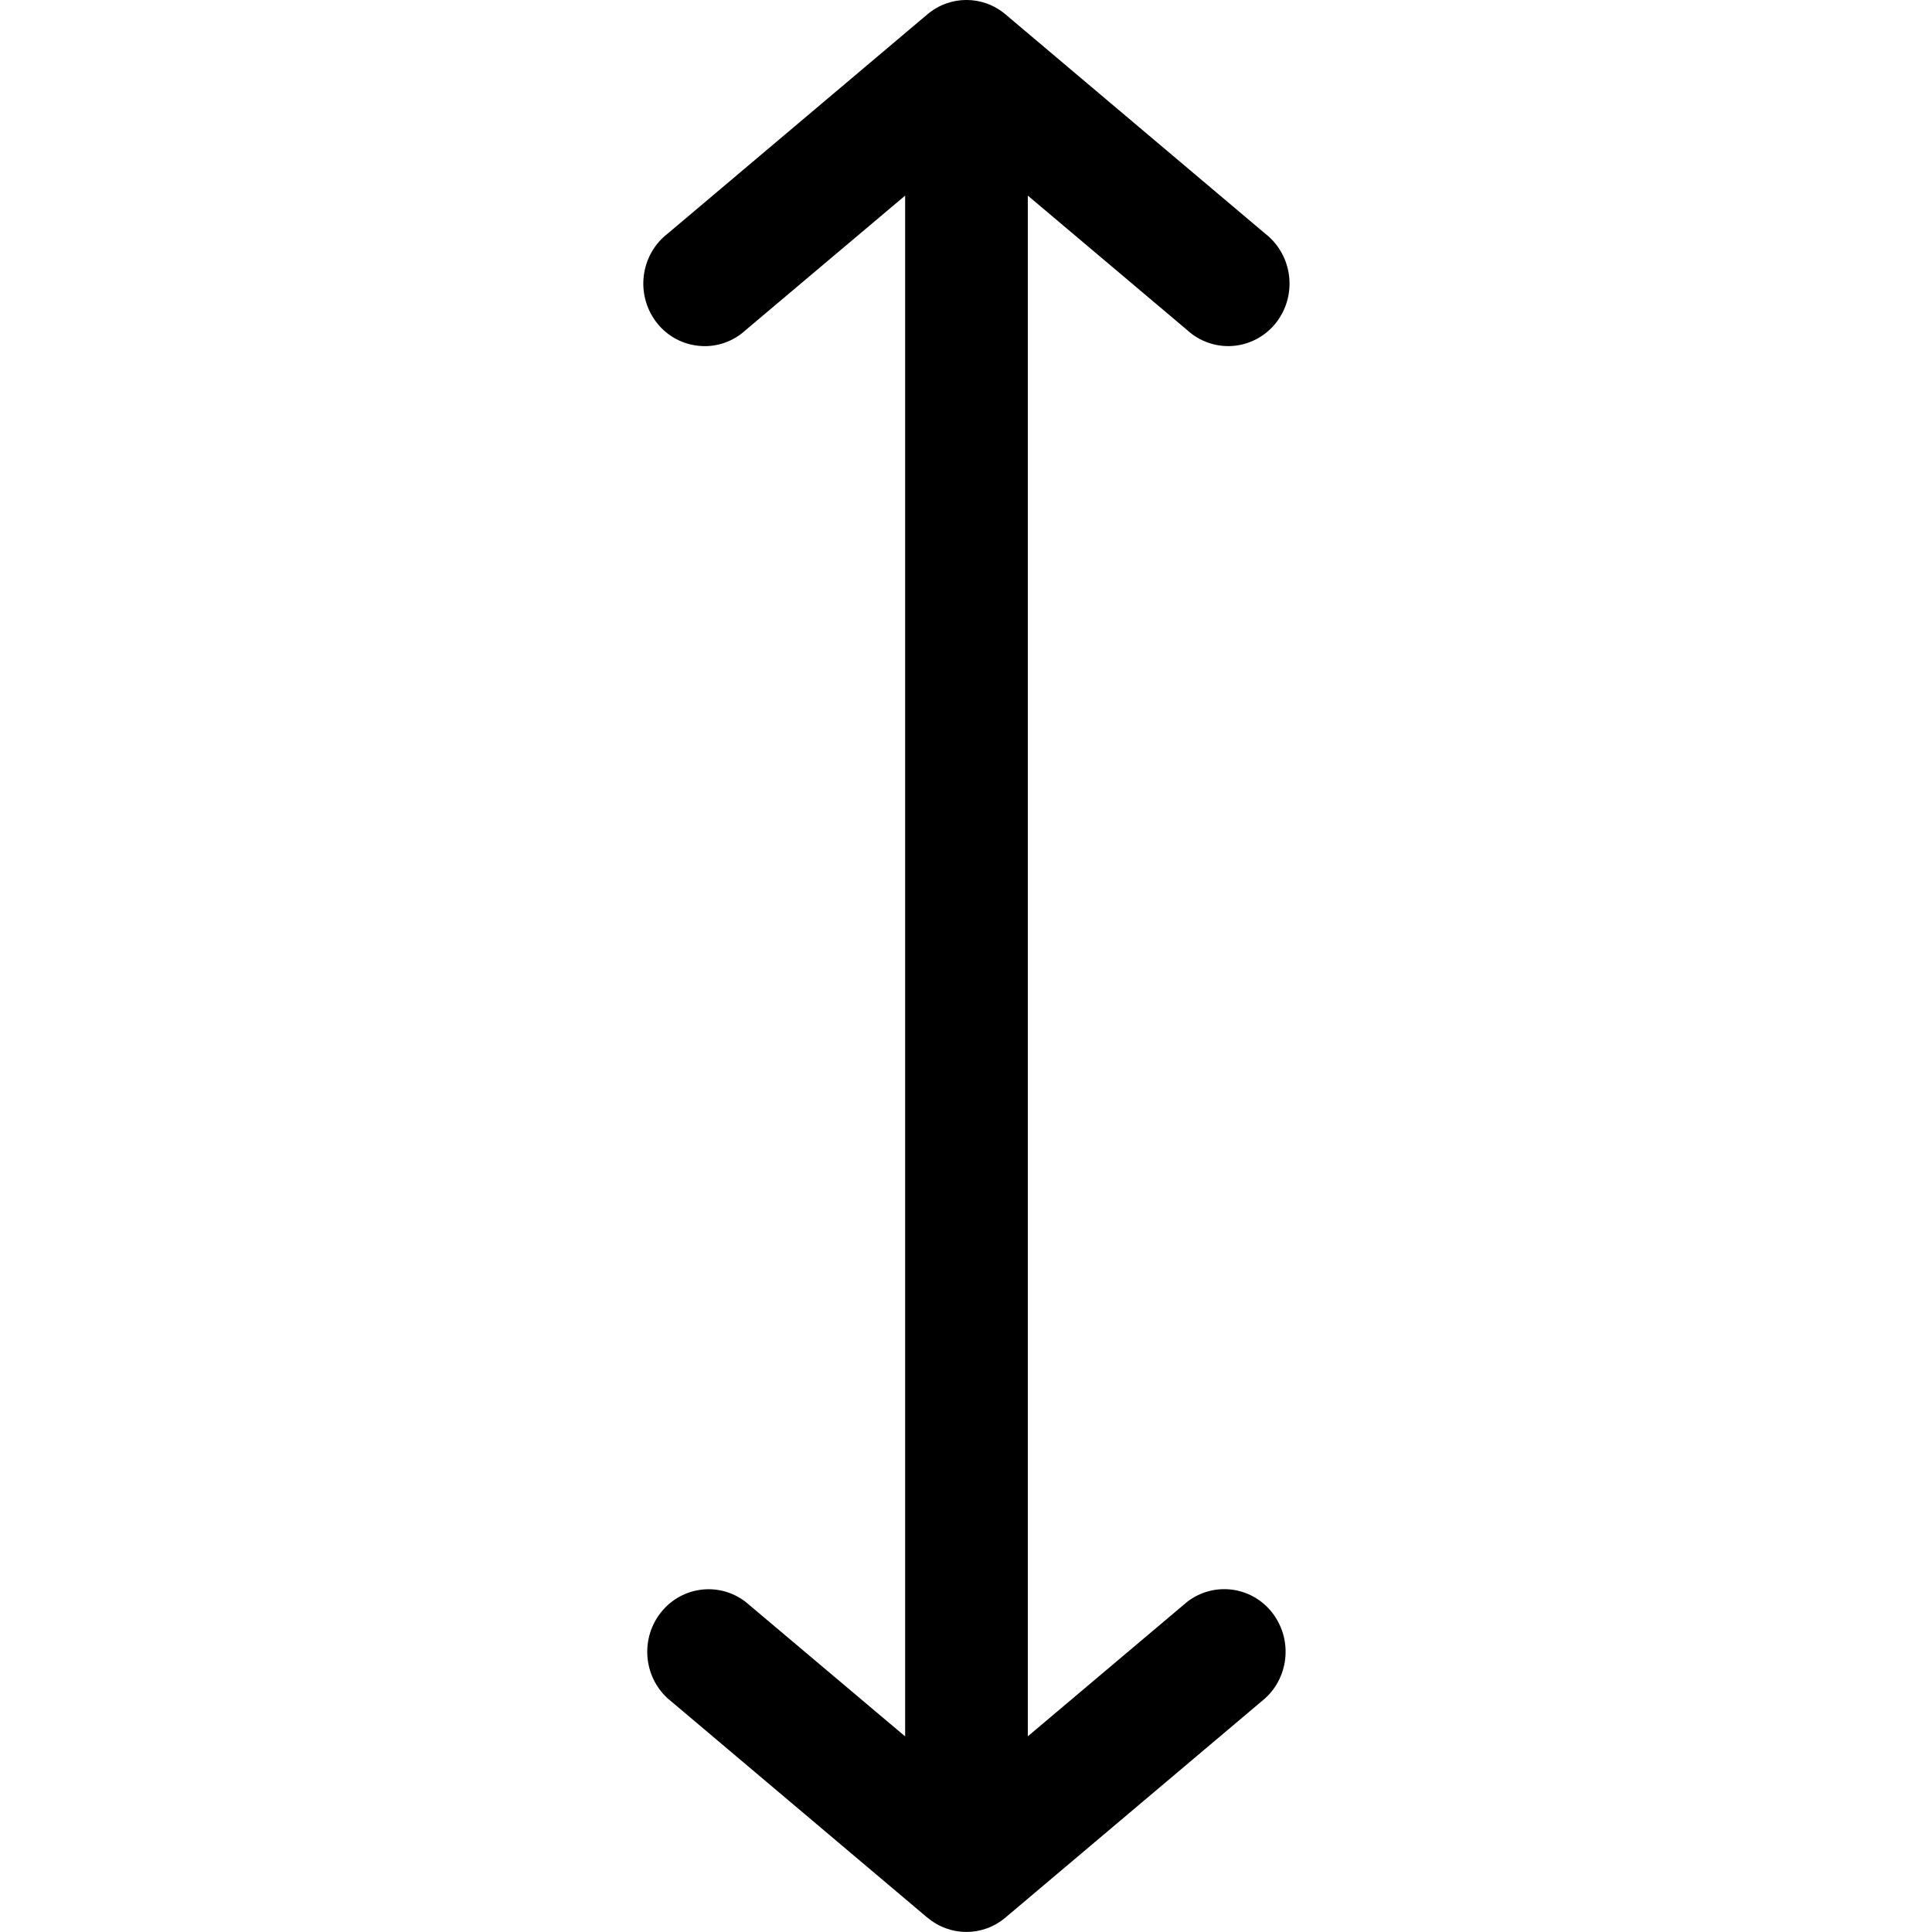
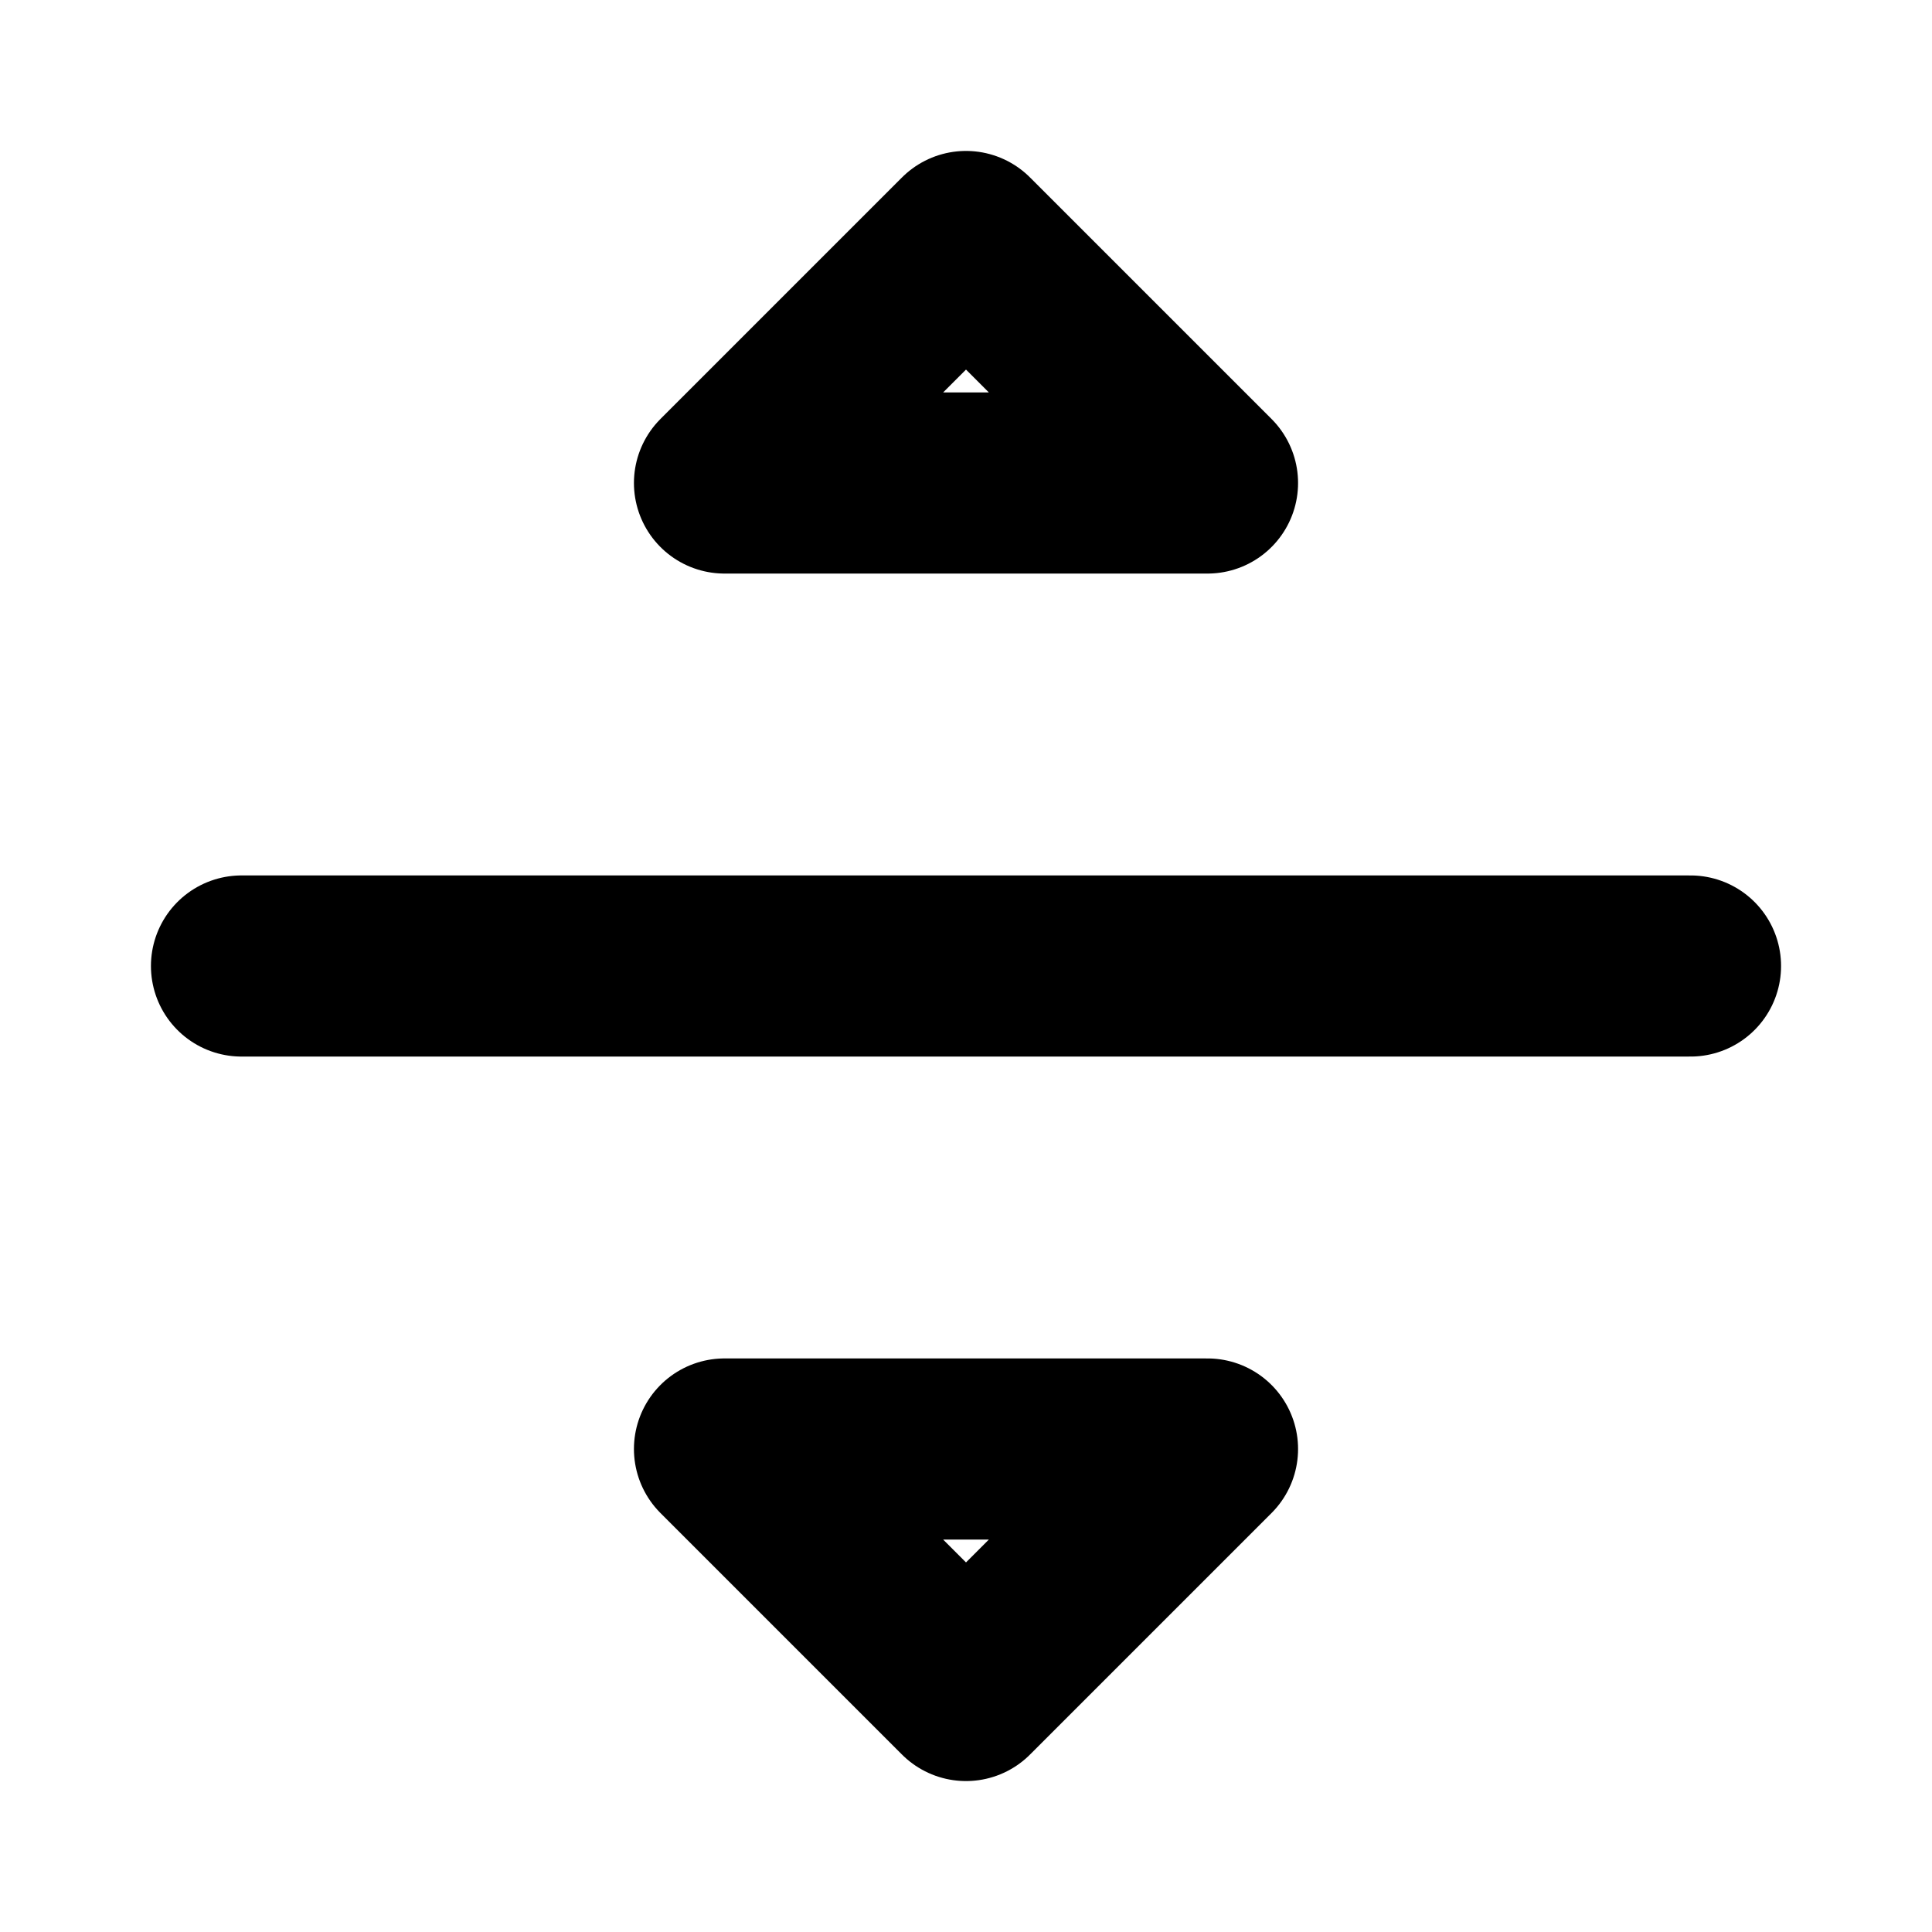
- <svg xmlns="http://www.w3.org/2000/svg" viewBox="0 0 16 16">
-   <path d="m8.512 1.62 1.319 1.113c0.103 0.095 0.24 0.142 0.377 0.132 0.138-0.01 0.267-0.078 0.355-0.186 0.088-0.109 0.129-0.25 0.113-0.39-0.016-0.14-0.087-0.268-0.198-0.354l-2.151-1.816c-0.188-0.159-0.459-0.159-0.647 0l-2.151 1.816c-0.111 0.086-0.182 0.213-0.198 0.354-0.016 0.14 0.025 0.281 0.113 0.39 0.088 0.109 0.216 0.176 0.355 0.186 0.138 0.011 0.274-0.037 0.377-0.132l1.32-1.113-1e-5 12.76-1.32-1.113c-0.217-0.168-0.525-0.132-0.699 0.082-0.174 0.215-0.151 0.53 0.052 0.716l2.151 1.816v-7e-4c0.188 0.159 0.459 0.159 0.647 0l2.151-1.816c0.203-0.186 0.226-0.501 0.052-0.716-0.173-0.214-0.482-0.25-0.699-0.082l-1.319 1.113z" />
+ <svg xmlns="http://www.w3.org/2000/svg" viewBox="0 0 16 16" fill="none" stroke="currentColor" stroke-width="1.5" stroke-linecap="round" stroke-linejoin="round">
+   <path d="M2 8h12" />
+   <path d="M8 2l2 2 -4 0 2 -2" />
+   <path d="M8 14l2 -2 -4 0 2 2" />
</svg>
